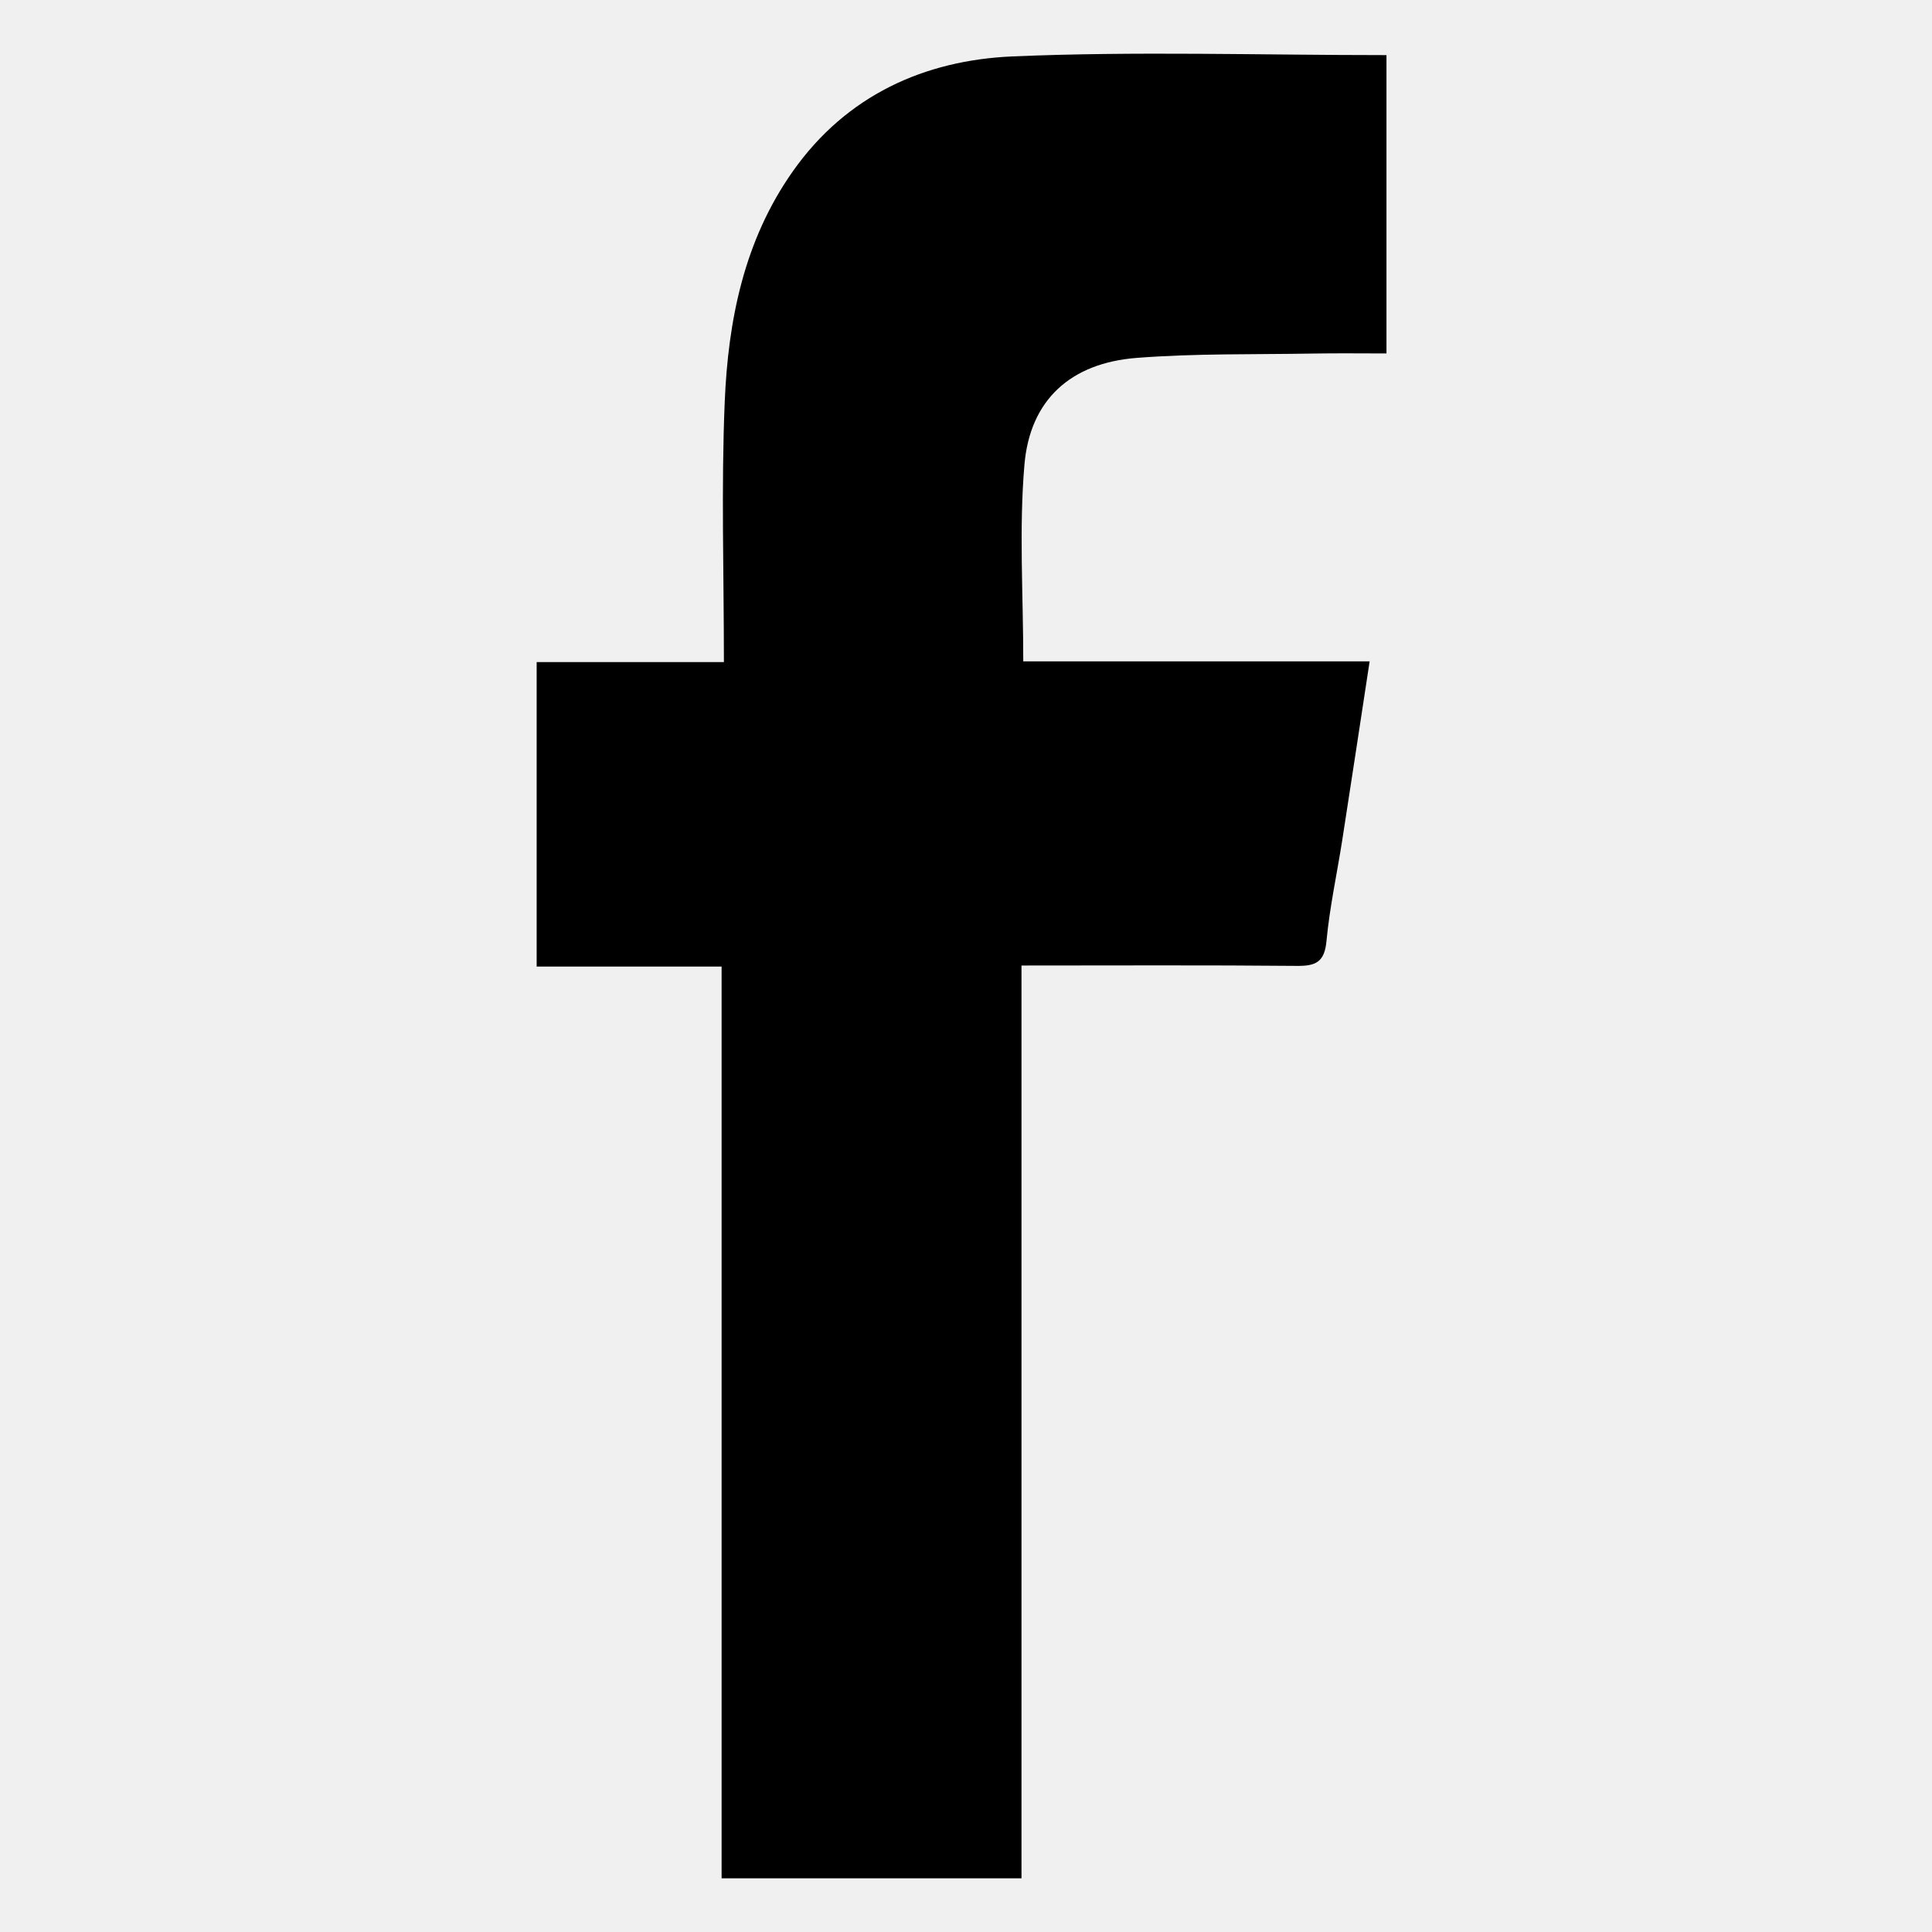
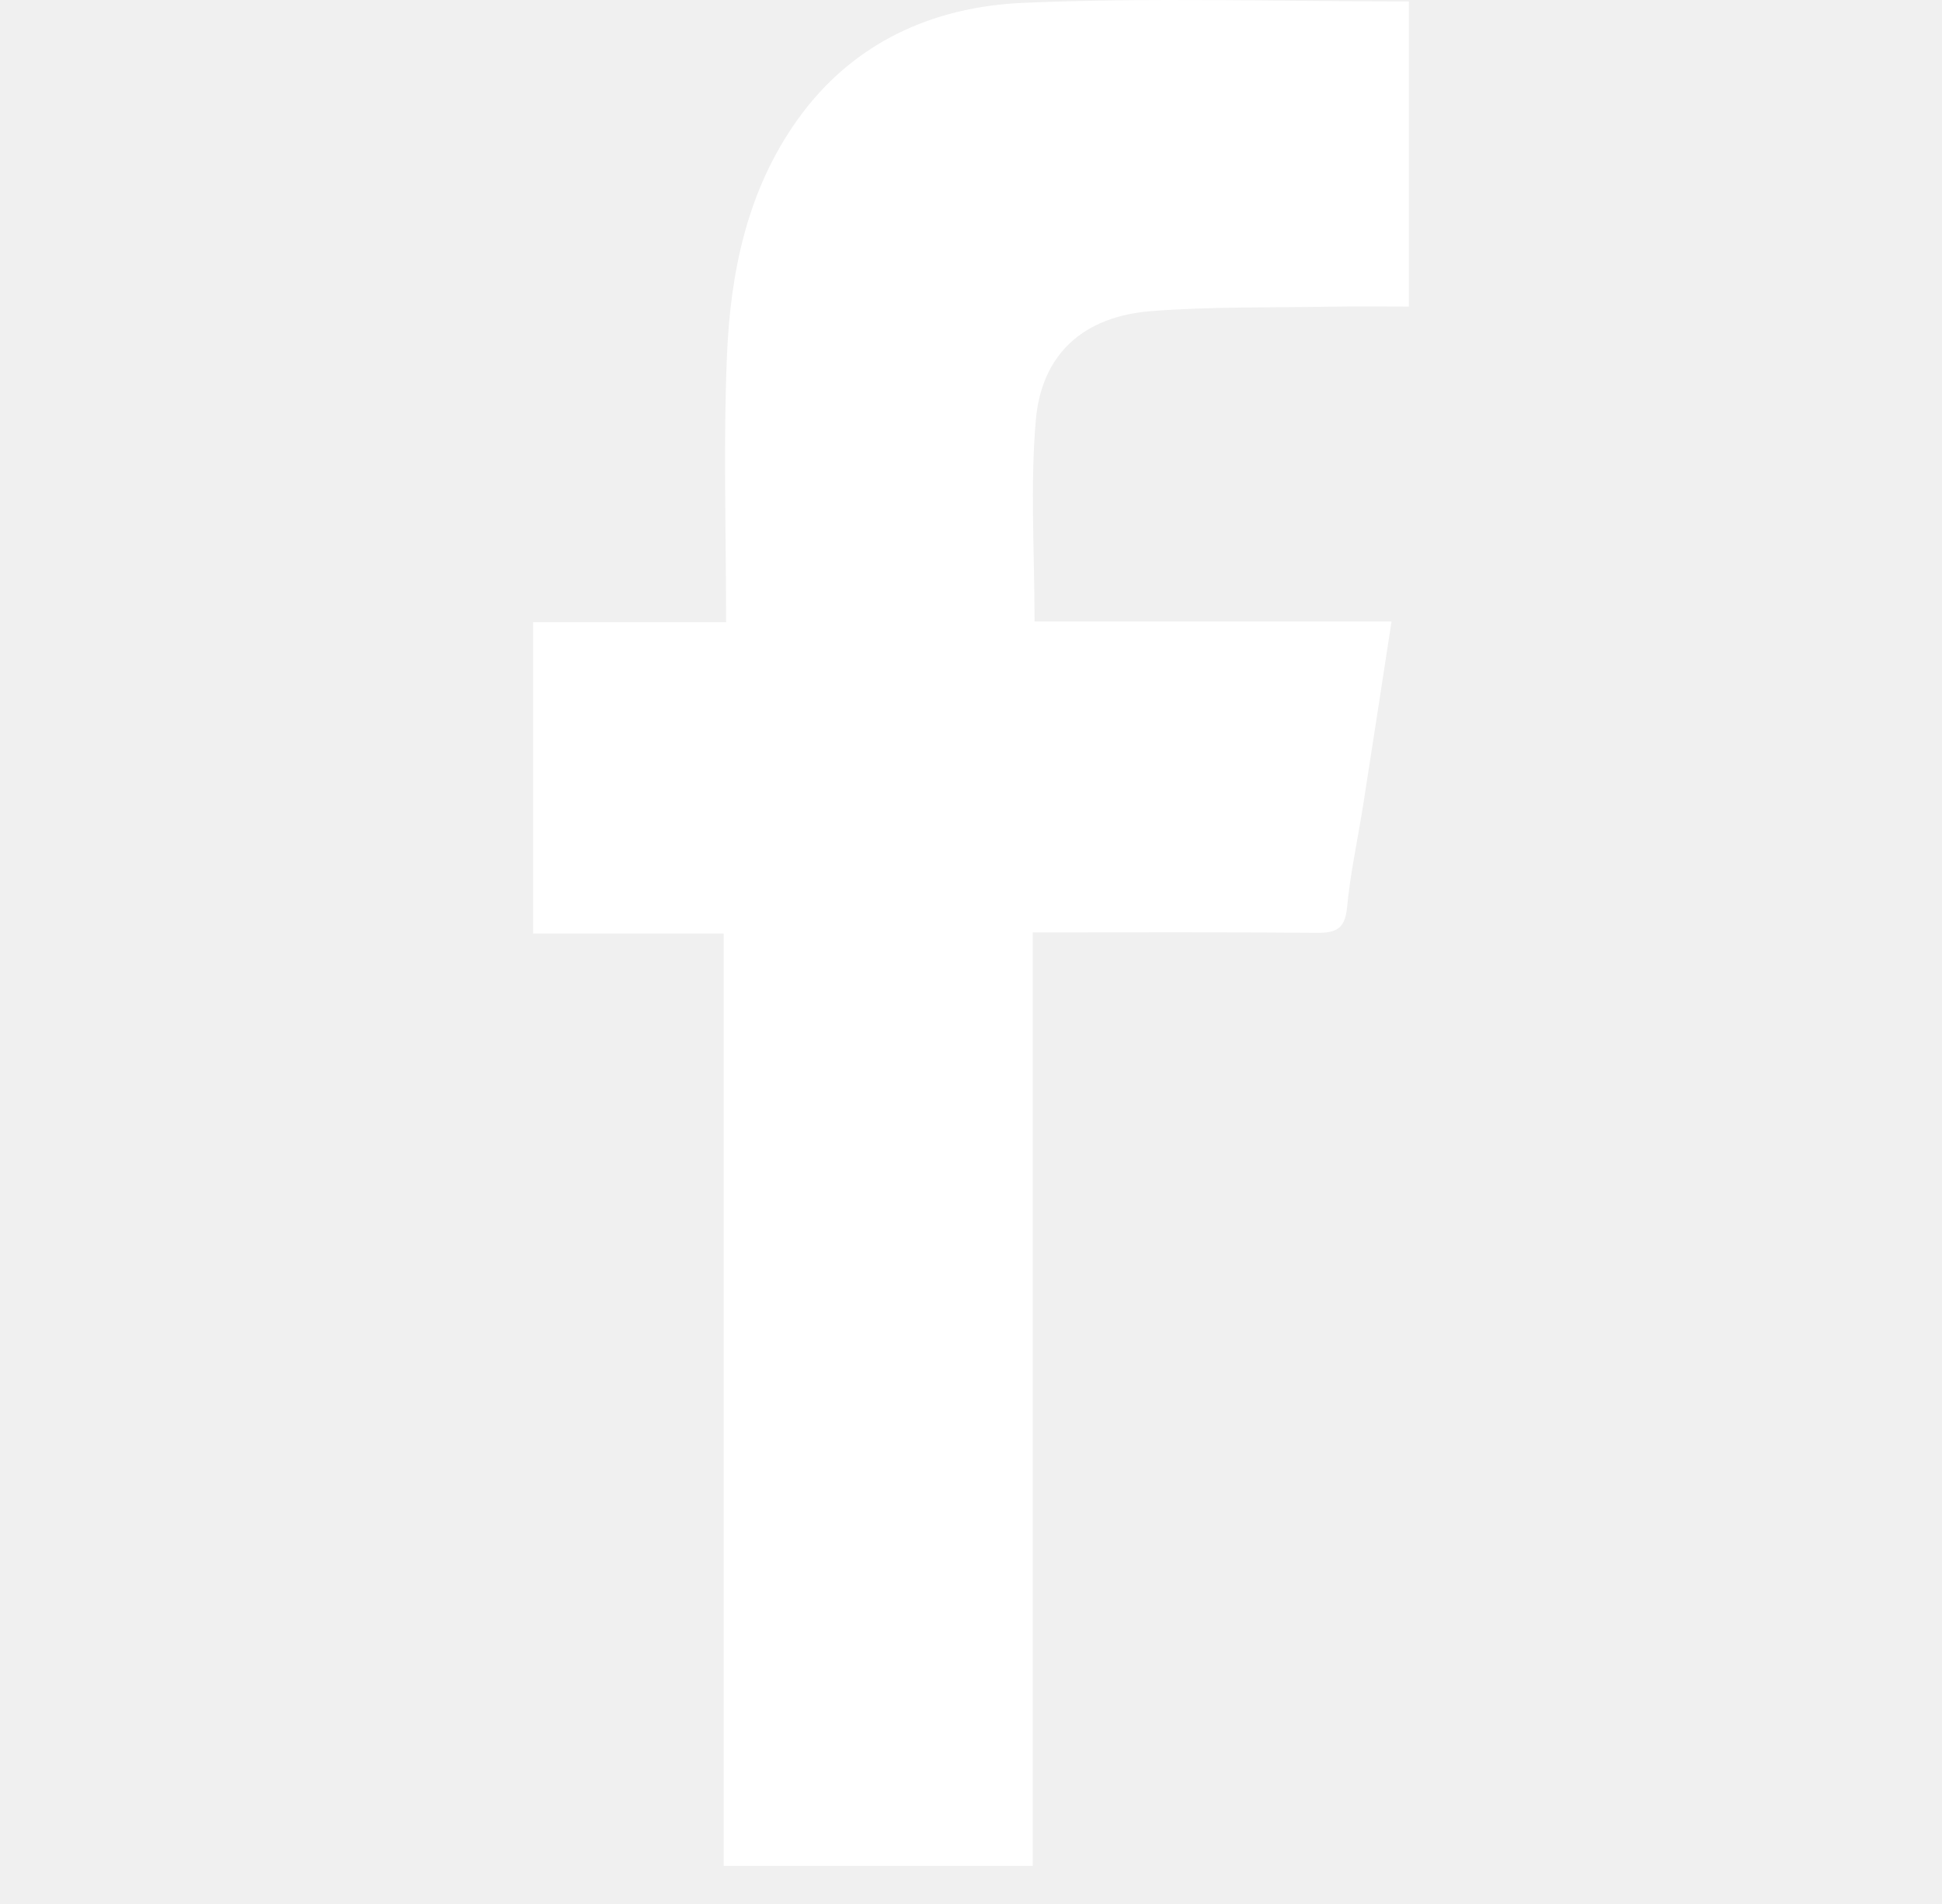
- <svg xmlns="http://www.w3.org/2000/svg" width="36px" height="36px" viewBox="0 0 36 36" version="1.1">
-   <defs />
-   <g id="Page-1" stroke="none" stroke-width="1" fill-rule="evenodd">
-     <path d="M25.835,1.027 C23.478,1.027 21.169,0.953 18.869,1.051 C17.222,1.122 15.77,1.778 14.774,3.191 C13.865,4.479 13.567,5.968 13.504,7.493 C13.438,9.082 13.489,10.676 13.489,12.337 L10,12.337 L10,18.011 L13.446,18.011 L13.446,35 L19.034,35 L19.034,17.991 C20.79,17.991 22.48,17.982 24.17,17.998 C24.523,18.001 24.681,17.922 24.717,17.535 C24.776,16.906 24.912,16.285 25.01,15.66 C25.18,14.568 25.345,13.476 25.521,12.324 L19.067,12.324 C19.067,11.067 18.986,9.854 19.089,8.657 C19.193,7.449 19.952,6.765 21.178,6.669 C22.268,6.584 23.367,6.607 24.462,6.588 C24.914,6.58 25.367,6.586 25.835,6.586 L25.835,1.027 Z" id="Path" />
+ <svg xmlns="http://www.w3.org/2000/svg" width="51px" height="50px" viewBox="0 0 51 50" version="1.1">
+   <g id="Page-1" stroke="none" stroke-width="1" fill="none" fill-rule="evenodd">
+     <path d="M37,0.038 C33.576,0.038 30.223,-0.068 26.882,0.074 C24.49,0.176 22.381,1.121 20.934,3.157 C19.614,5.014 19.182,7.159 19.09,9.358 C18.994,11.648 19.068,13.945 19.068,16.339 L14,16.339 L14,24.516 L19.005,24.516 L19.005,49 L27.121,49 L27.121,24.486 C29.672,24.486 32.127,24.474 34.582,24.497 C35.094,24.501 35.323,24.387 35.376,23.83 C35.461,22.924 35.66,22.029 35.801,21.127 C36.048,19.554 36.288,17.979 36.544,16.32 L27.169,16.32 C27.169,14.508 27.052,12.761 27.202,11.036 C27.353,9.294 28.455,8.308 30.235,8.17 C31.819,8.047 33.415,8.081 35.005,8.053 C35.663,8.042 36.32,8.051 37,8.051 L37,0.038 Z" id="Fill-1" fill="#FFFFFF" />
  </g>
</svg>
